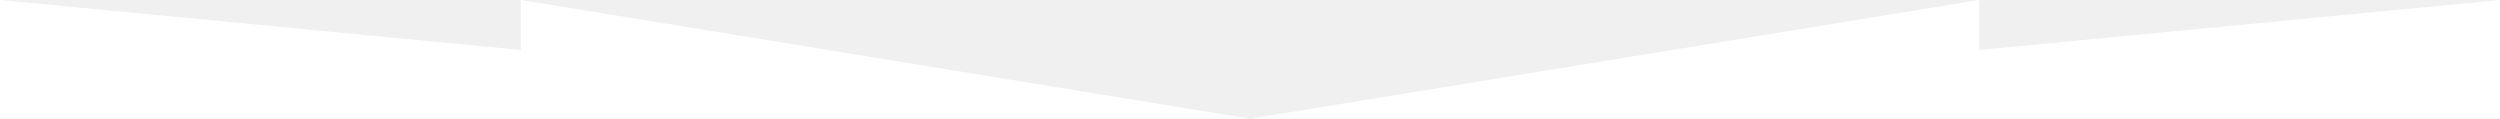
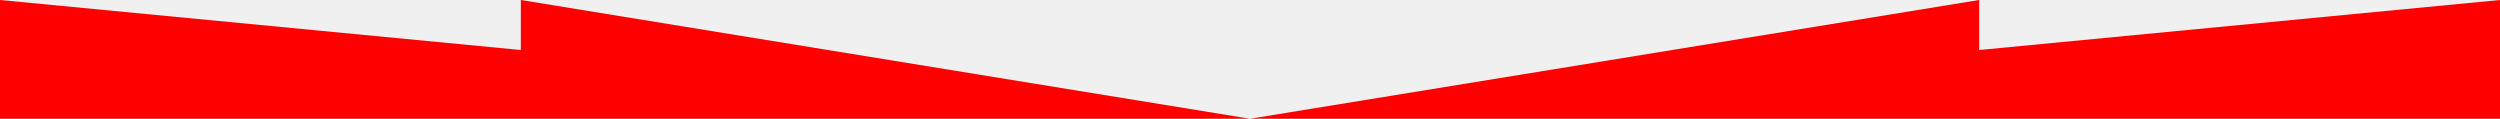
- <svg xmlns="http://www.w3.org/2000/svg" width="1200px" height="57px" viewBox="0 0 1200 57" version="1.1">
-   <g id="Pages" stroke="none" stroke-width="1" fill="none" fill-rule="evenodd">
-     <g id="Index" transform="translate(-40, -508)" fill="#FFFFFF" fill-rule="nonzero">
-       <g id="intro" transform="translate(40, -27)">
-         <g id="polygon" transform="translate(0, 535)">
-           <polygon id="Shape" points="0 57 0 0 250 24 250 0 600 57 950 0 950 24 1200 0 1200 57" />
-         </g>
-       </g>
-     </g>
-   </g>
+ <svg xmlns="http://www.w3.org/2000/svg" width="1200px" height="57px" viewBox="0 0 1200 57" version="1.1" fill="red">
+   <polygon id="Shape" points="0 57 0 0 250 24 250 0 600 57 950 0 950 24 1200 0 1200 57" />
</svg>
